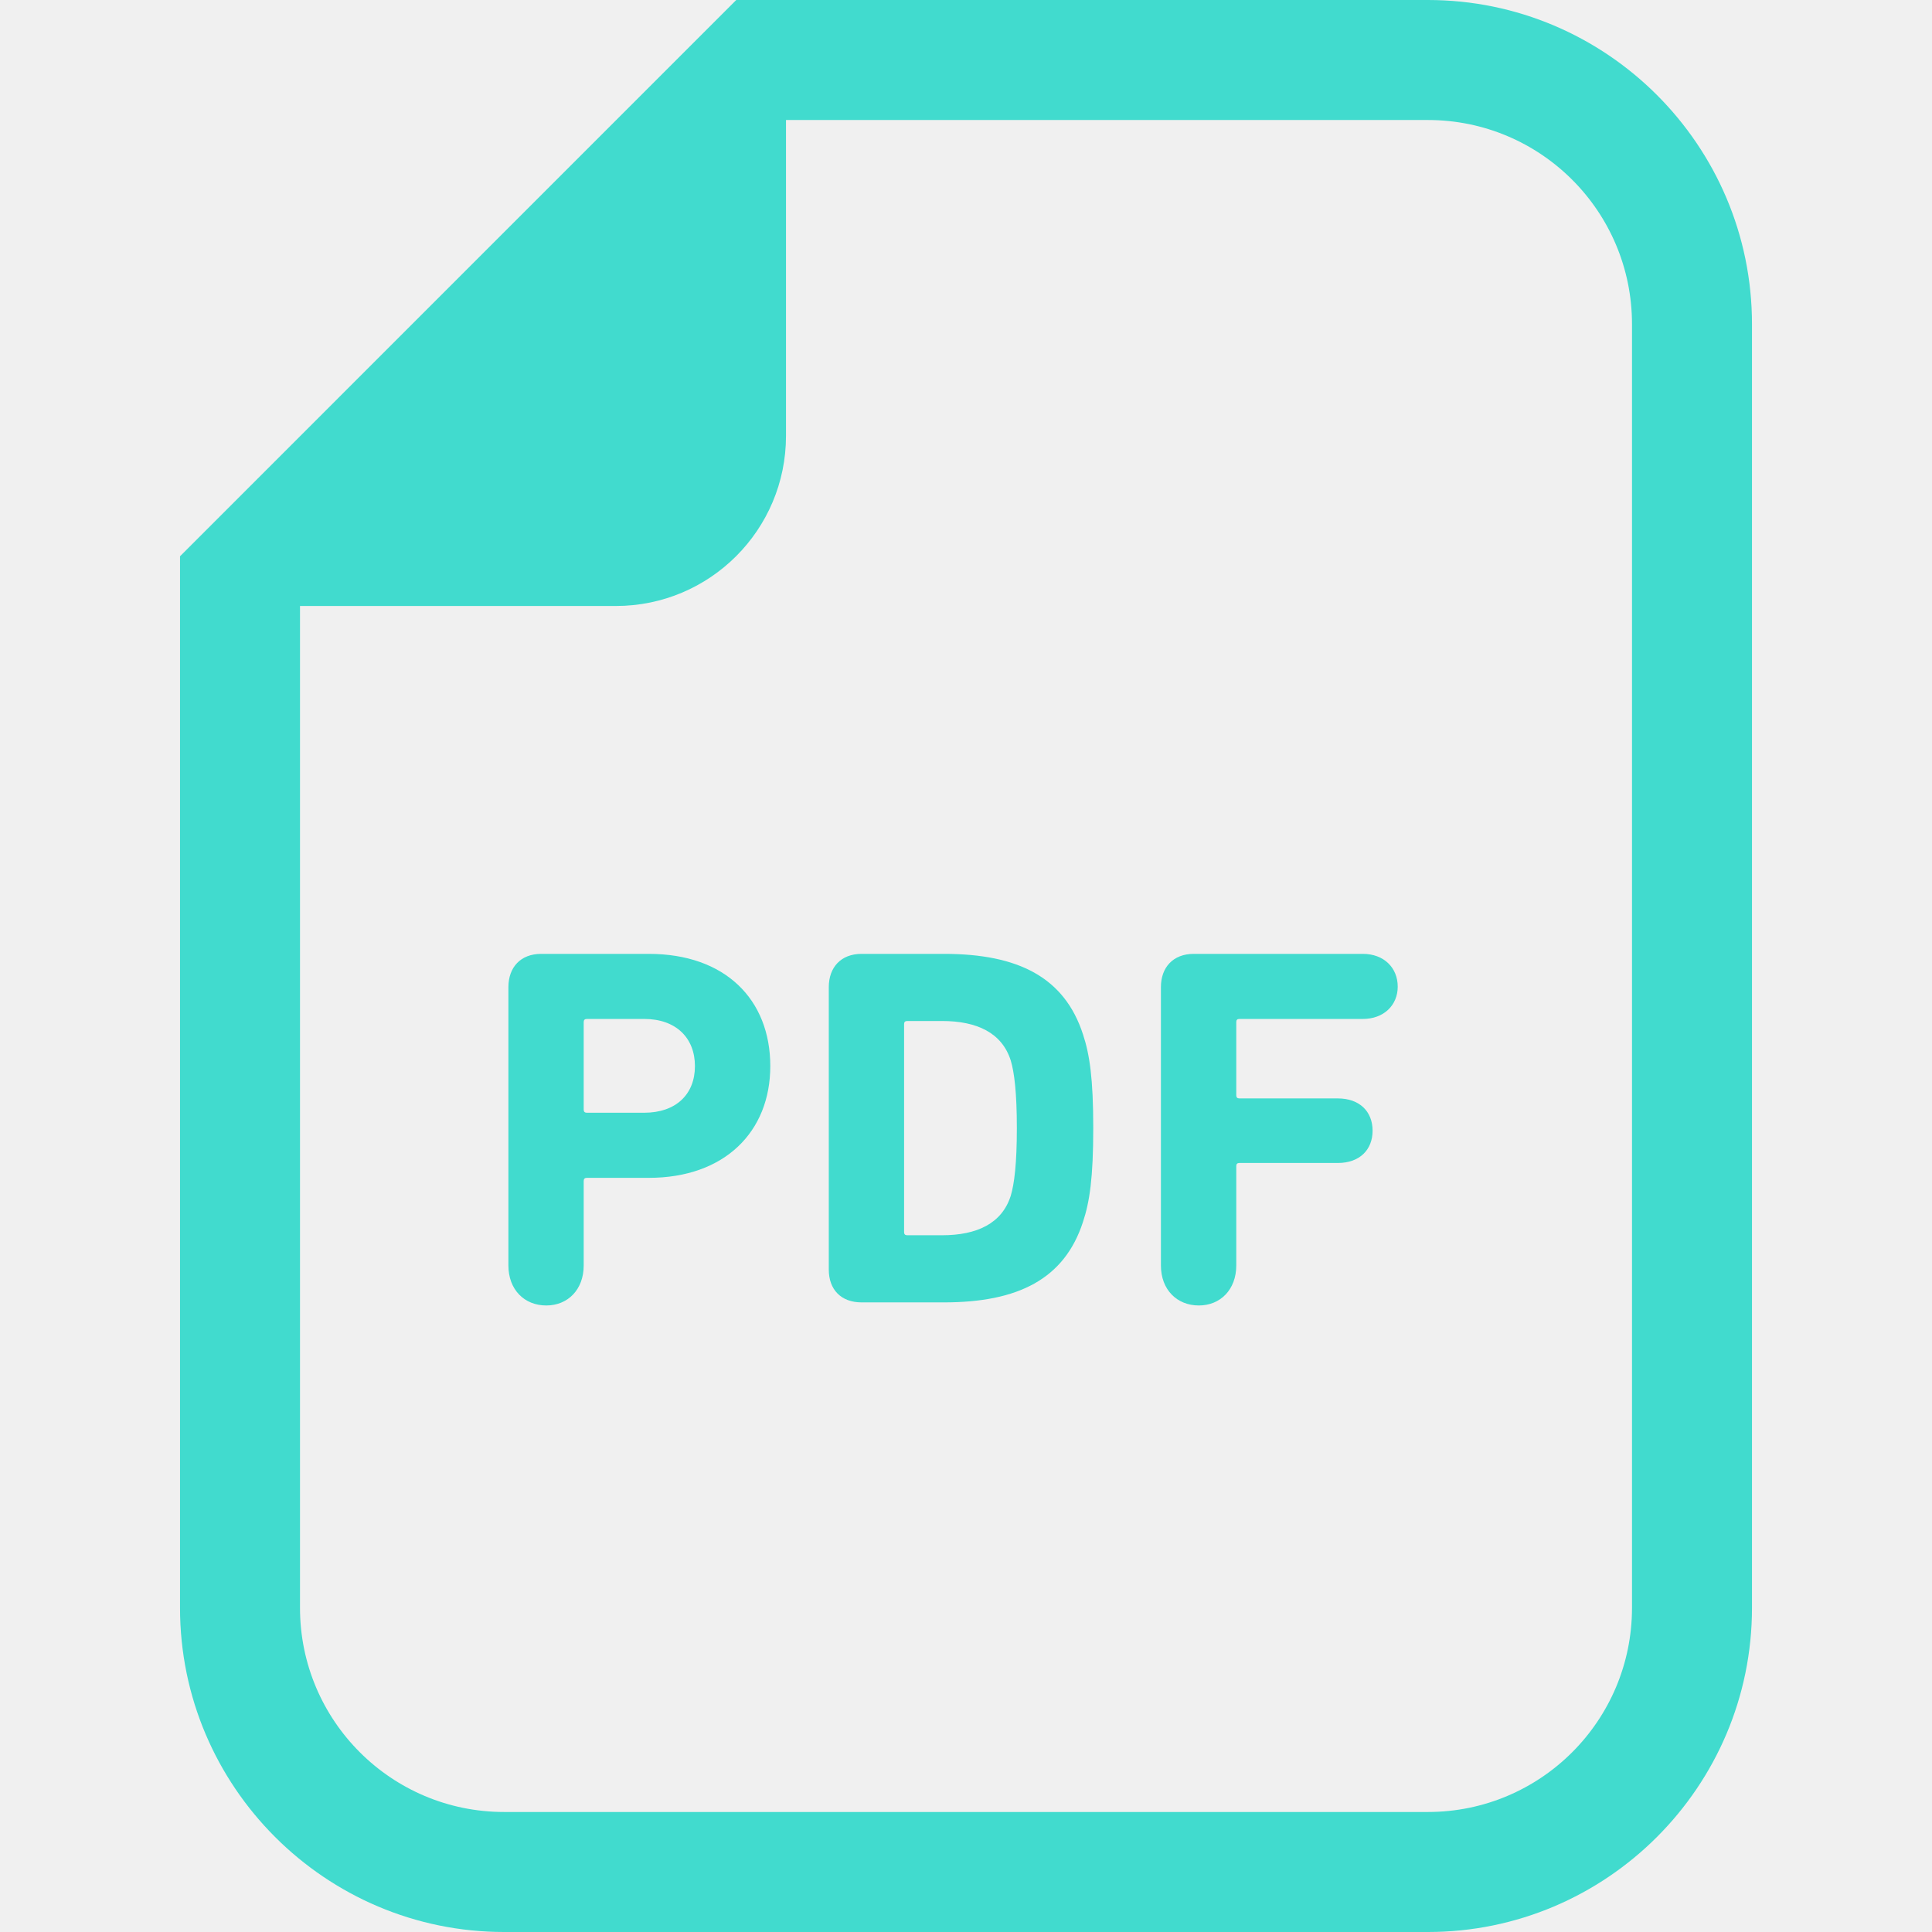
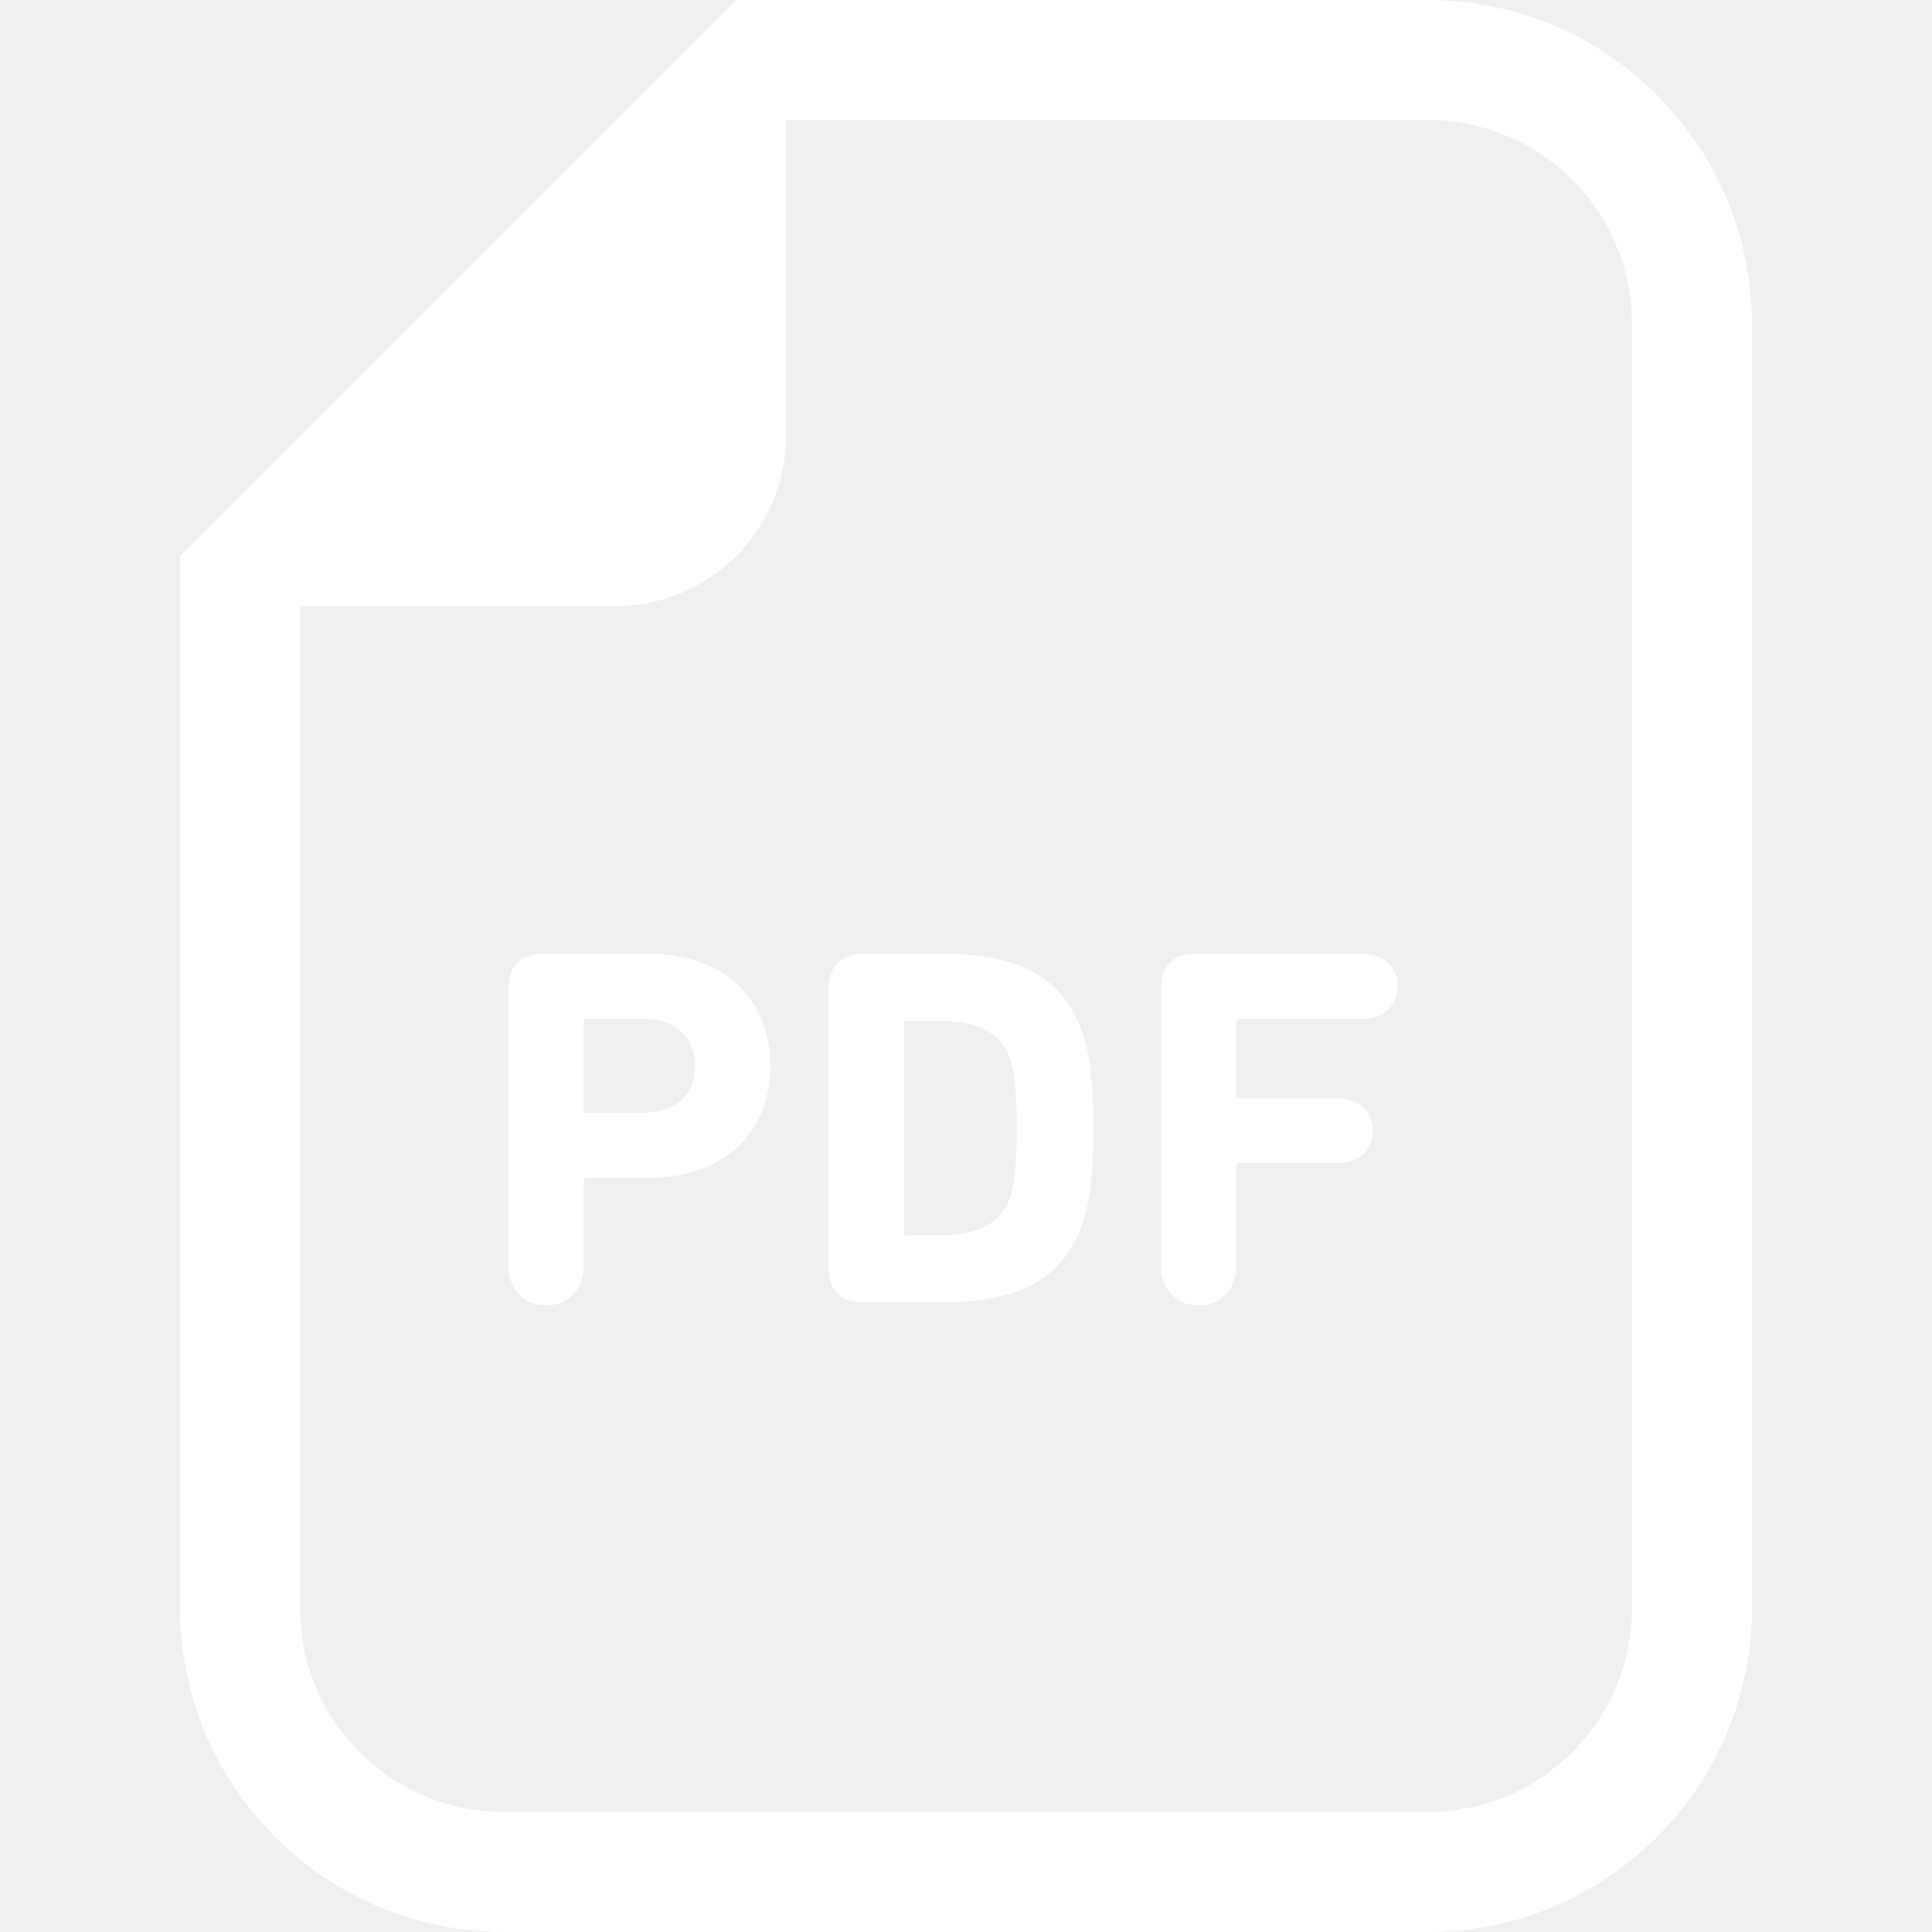
<svg xmlns="http://www.w3.org/2000/svg" height="40px" width="40px" version="1.1" id="_x32_" viewBox="0 0 512 512" xml:space="preserve">
  <style type="text/css">
- 	.st0{fill:#41dbce;}
+ 	.st0{fill:#ffffff;}
</style>
  <g>
-     <path class="st0" d="M378.413,0H208.297h-13.182L185.8,9.314L57.02,138.102l-9.314,9.314v13.176v265.514   c0,47.36,38.528,85.895,85.896,85.895h244.811c47.353,0,85.881-38.535,85.881-85.895V85.896C464.294,38.528,425.766,0,378.413,0z    M432.497,426.105c0,29.877-24.214,54.091-54.084,54.091H133.602c-29.884,0-54.098-24.214-54.098-54.091V160.591h83.716   c24.885,0,45.077-20.178,45.077-45.07V31.804h170.116c29.87,0,54.084,24.214,54.084,54.092V426.105z" />
-     <path class="st0" d="M171.947,252.785h-28.529c-5.432,0-8.686,3.533-8.686,8.825v73.754c0,6.388,4.204,10.599,10.041,10.599   c5.711,0,9.914-4.21,9.914-10.599v-22.406c0-0.545,0.279-0.817,0.824-0.817h16.436c20.095,0,32.188-12.226,32.188-29.612   C204.136,264.871,192.182,252.785,171.947,252.785z M170.719,294.888h-15.208c-0.545,0-0.824-0.272-0.824-0.81v-23.23   c0-0.545,0.279-0.816,0.824-0.816h15.208c8.42,0,13.447,5.027,13.447,12.498C184.167,290,179.139,294.888,170.719,294.888z" />
-     <path class="st0" d="M250.191,252.785h-21.868c-5.432,0-8.686,3.533-8.686,8.825v74.843c0,5.3,3.253,8.693,8.686,8.693h21.868   c19.69,0,31.923-6.249,36.81-21.324c1.76-5.3,2.723-11.681,2.723-24.857c0-13.175-0.964-19.557-2.723-24.856   C282.113,259.034,269.881,252.785,250.191,252.785z M267.856,316.896c-2.318,7.331-8.965,10.459-18.21,10.459h-9.23   c-0.545,0-0.824-0.272-0.824-0.816v-55.146c0-0.545,0.279-0.817,0.824-0.817h9.23c9.245,0,15.892,3.128,18.21,10.46   c0.95,3.128,1.62,8.56,1.62,17.93C269.476,308.336,268.805,313.768,267.856,316.896z" />
-     <path class="st0" d="M361.167,252.785h-44.812c-5.432,0-8.7,3.533-8.7,8.825v73.754c0,6.388,4.218,10.599,10.055,10.599   c5.697,0,9.914-4.21,9.914-10.599v-26.351c0-0.538,0.265-0.81,0.81-0.81h26.086c5.837,0,9.23-3.532,9.23-8.56   c0-5.028-3.393-8.553-9.23-8.553h-26.086c-0.545,0-0.81-0.272-0.81-0.817v-19.425c0-0.545,0.265-0.816,0.81-0.816h32.733   c5.572,0,9.245-3.666,9.245-8.553C370.411,256.45,366.738,252.785,361.167,252.785z" />
+     <path class="st0" d="M378.413,0H208.297h-13.182L185.8,9.314L57.02,138.102l-9.314,9.314v13.176v265.514   c0,47.36,38.528,85.895,85.896,85.895h244.811c47.353,0,85.881-38.535,85.881-85.895V85.896C464.294,38.528,425.766,0,378.413,0z    M432.497,426.105c0,29.877-24.214,54.091-54.084,54.091H133.602c-29.884,0-54.098-24.214-54.098-54.091V160.591h83.716   c24.885,0,45.077-20.178,45.077-45.07V31.804h170.116c29.87,0,54.084,24.214,54.084,54.092V426.105z" fill="#000000" />
+     <path class="st0" d="M171.947,252.785h-28.529c-5.432,0-8.686,3.533-8.686,8.825v73.754c0,6.388,4.204,10.599,10.041,10.599   c5.711,0,9.914-4.21,9.914-10.599v-22.406c0-0.545,0.279-0.817,0.824-0.817h16.436c20.095,0,32.188-12.226,32.188-29.612   C204.136,264.871,192.182,252.785,171.947,252.785z M170.719,294.888h-15.208c-0.545,0-0.824-0.272-0.824-0.81v-23.23   c0-0.545,0.279-0.816,0.824-0.816h15.208c8.42,0,13.447,5.027,13.447,12.498C184.167,290,179.139,294.888,170.719,294.888z" fill="#000000" />
+     <path class="st0" d="M250.191,252.785h-21.868c-5.432,0-8.686,3.533-8.686,8.825v74.843c0,5.3,3.253,8.693,8.686,8.693h21.868   c19.69,0,31.923-6.249,36.81-21.324c1.76-5.3,2.723-11.681,2.723-24.857c0-13.175-0.964-19.557-2.723-24.856   C282.113,259.034,269.881,252.785,250.191,252.785z M267.856,316.896c-2.318,7.331-8.965,10.459-18.21,10.459h-9.23   c-0.545,0-0.824-0.272-0.824-0.816v-55.146c0-0.545,0.279-0.817,0.824-0.817h9.23c9.245,0,15.892,3.128,18.21,10.46   c0.95,3.128,1.62,8.56,1.62,17.93C269.476,308.336,268.805,313.768,267.856,316.896z" fill="#000000" />
+     <path class="st0" d="M361.167,252.785h-44.812c-5.432,0-8.7,3.533-8.7,8.825v73.754c0,6.388,4.218,10.599,10.055,10.599   c5.697,0,9.914-4.21,9.914-10.599v-26.351c0-0.538,0.265-0.81,0.81-0.81h26.086c5.837,0,9.23-3.532,9.23-8.56   c0-5.028-3.393-8.553-9.23-8.553h-26.086c-0.545,0-0.81-0.272-0.81-0.817v-19.425c0-0.545,0.265-0.816,0.81-0.816h32.733   c5.572,0,9.245-3.666,9.245-8.553C370.411,256.45,366.738,252.785,361.167,252.785z" fill="#000000" />
  </g>
</svg>
